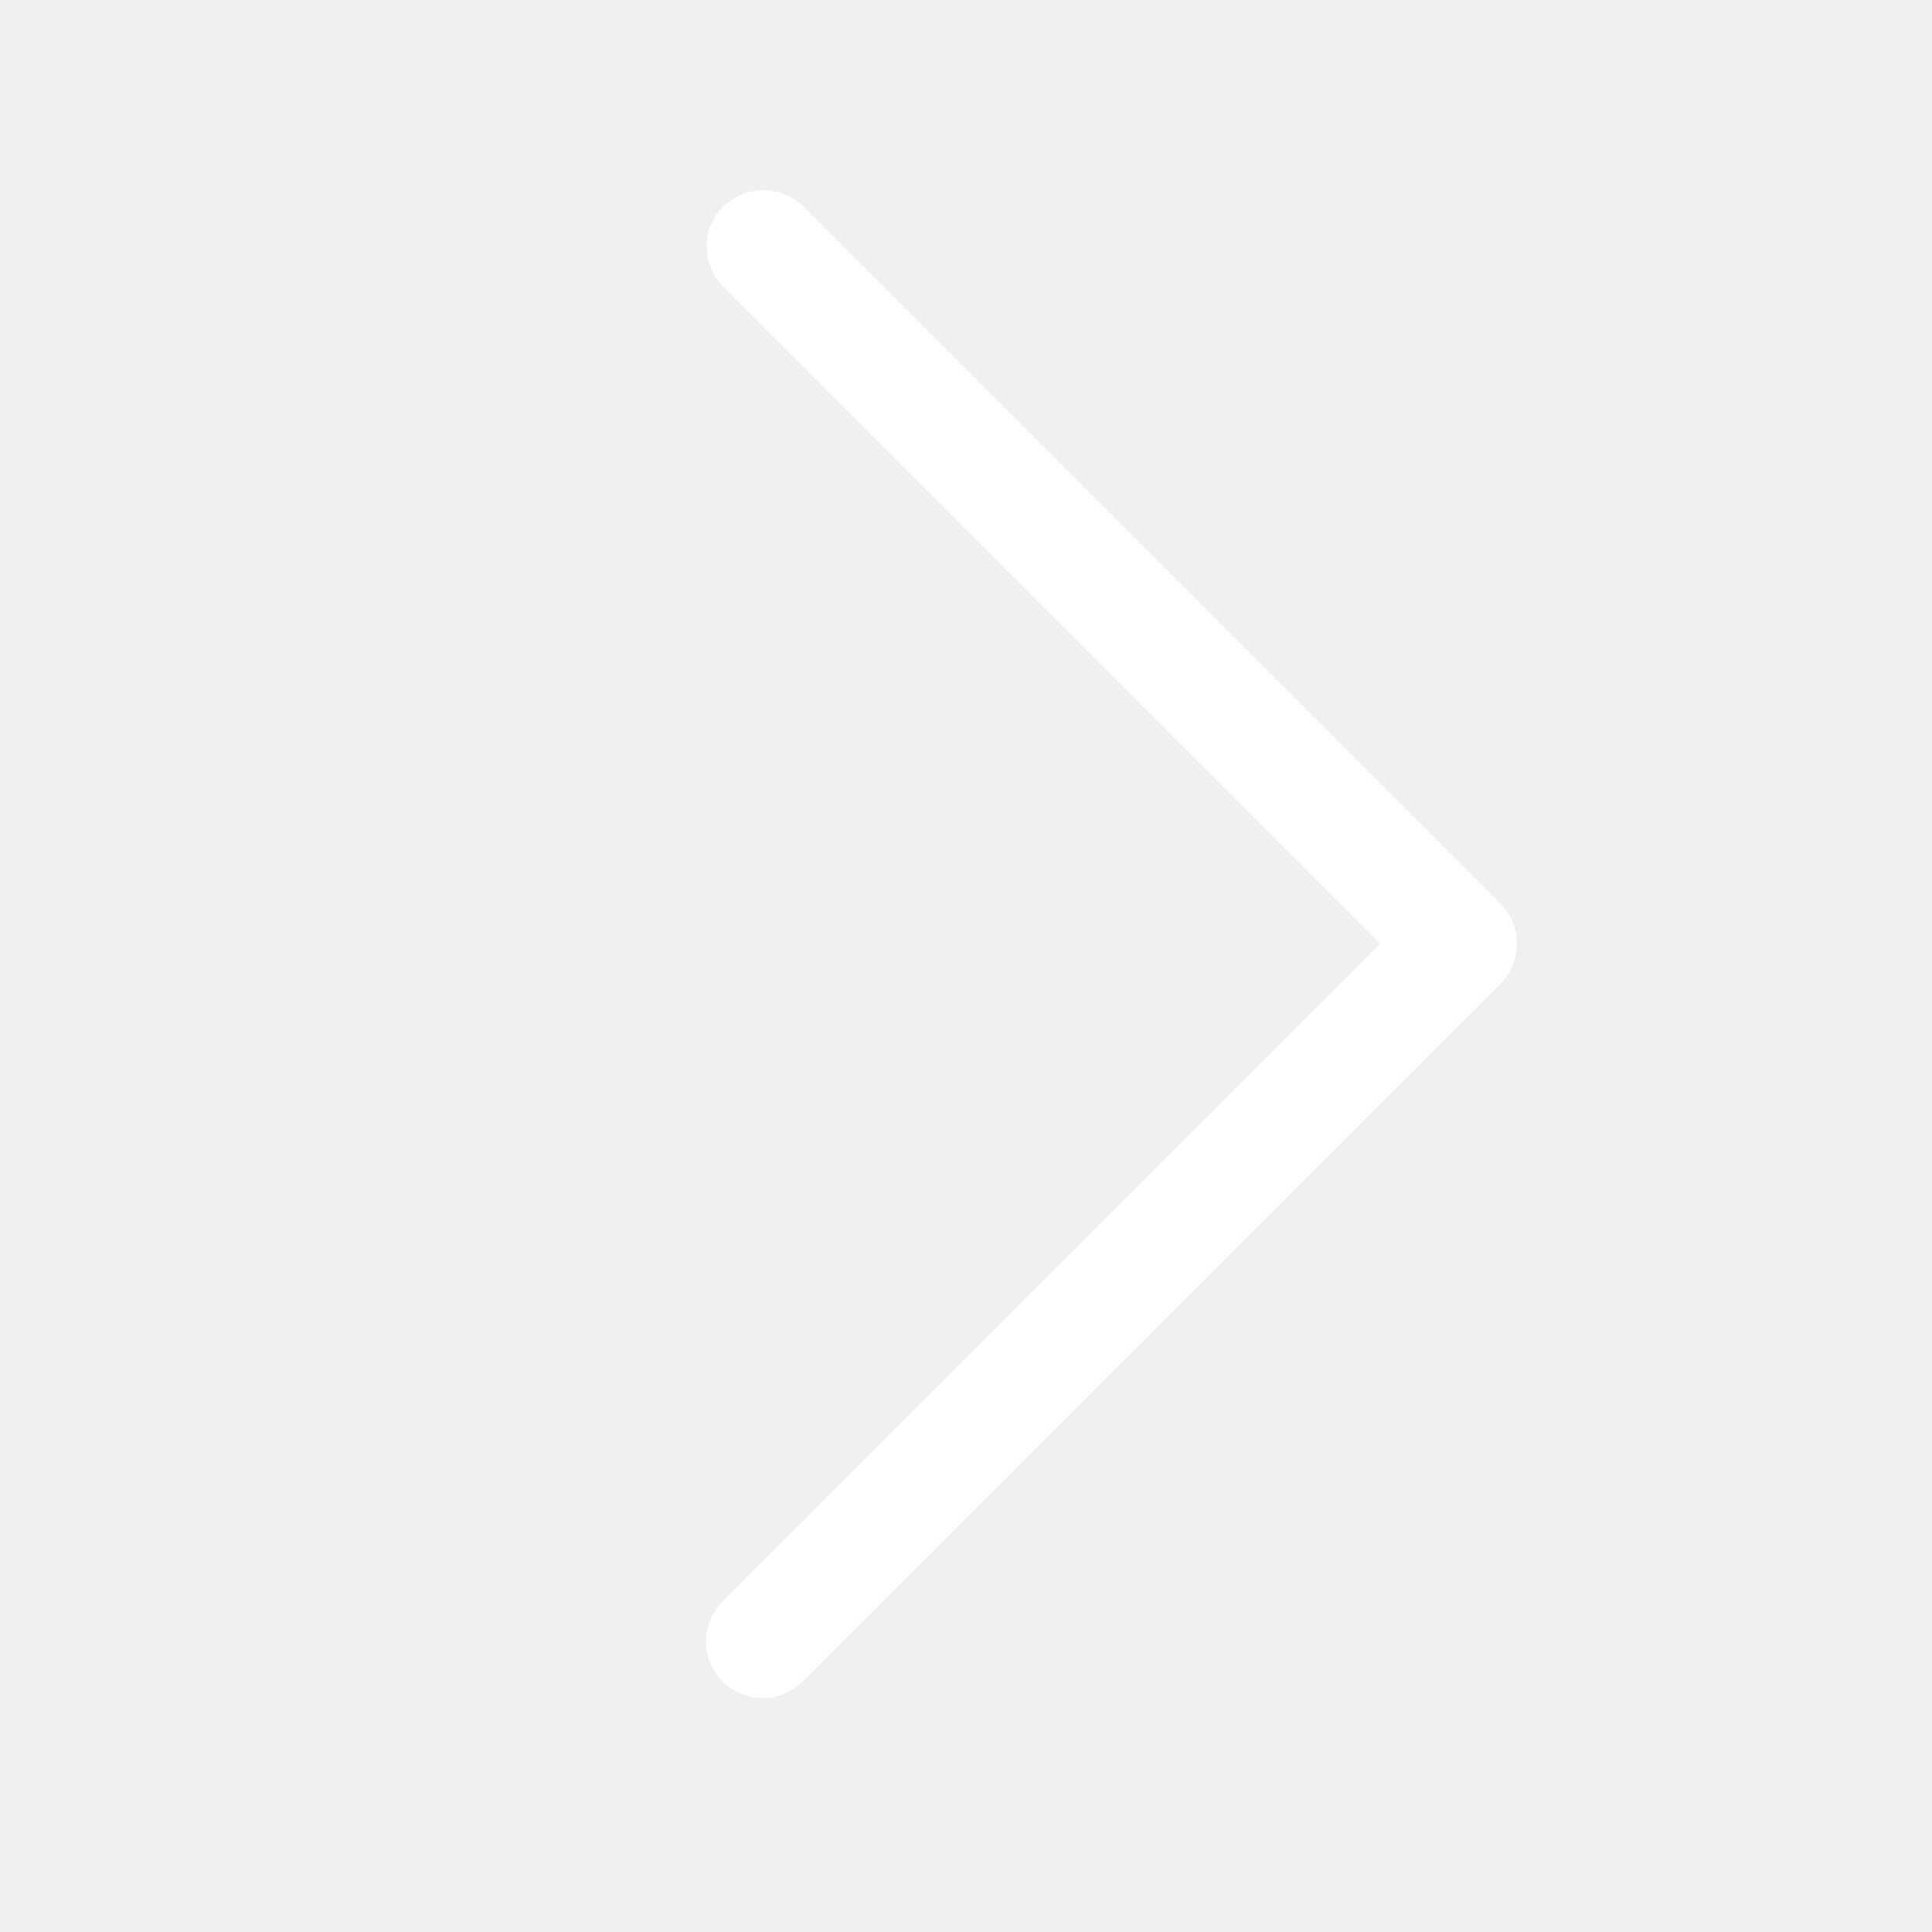
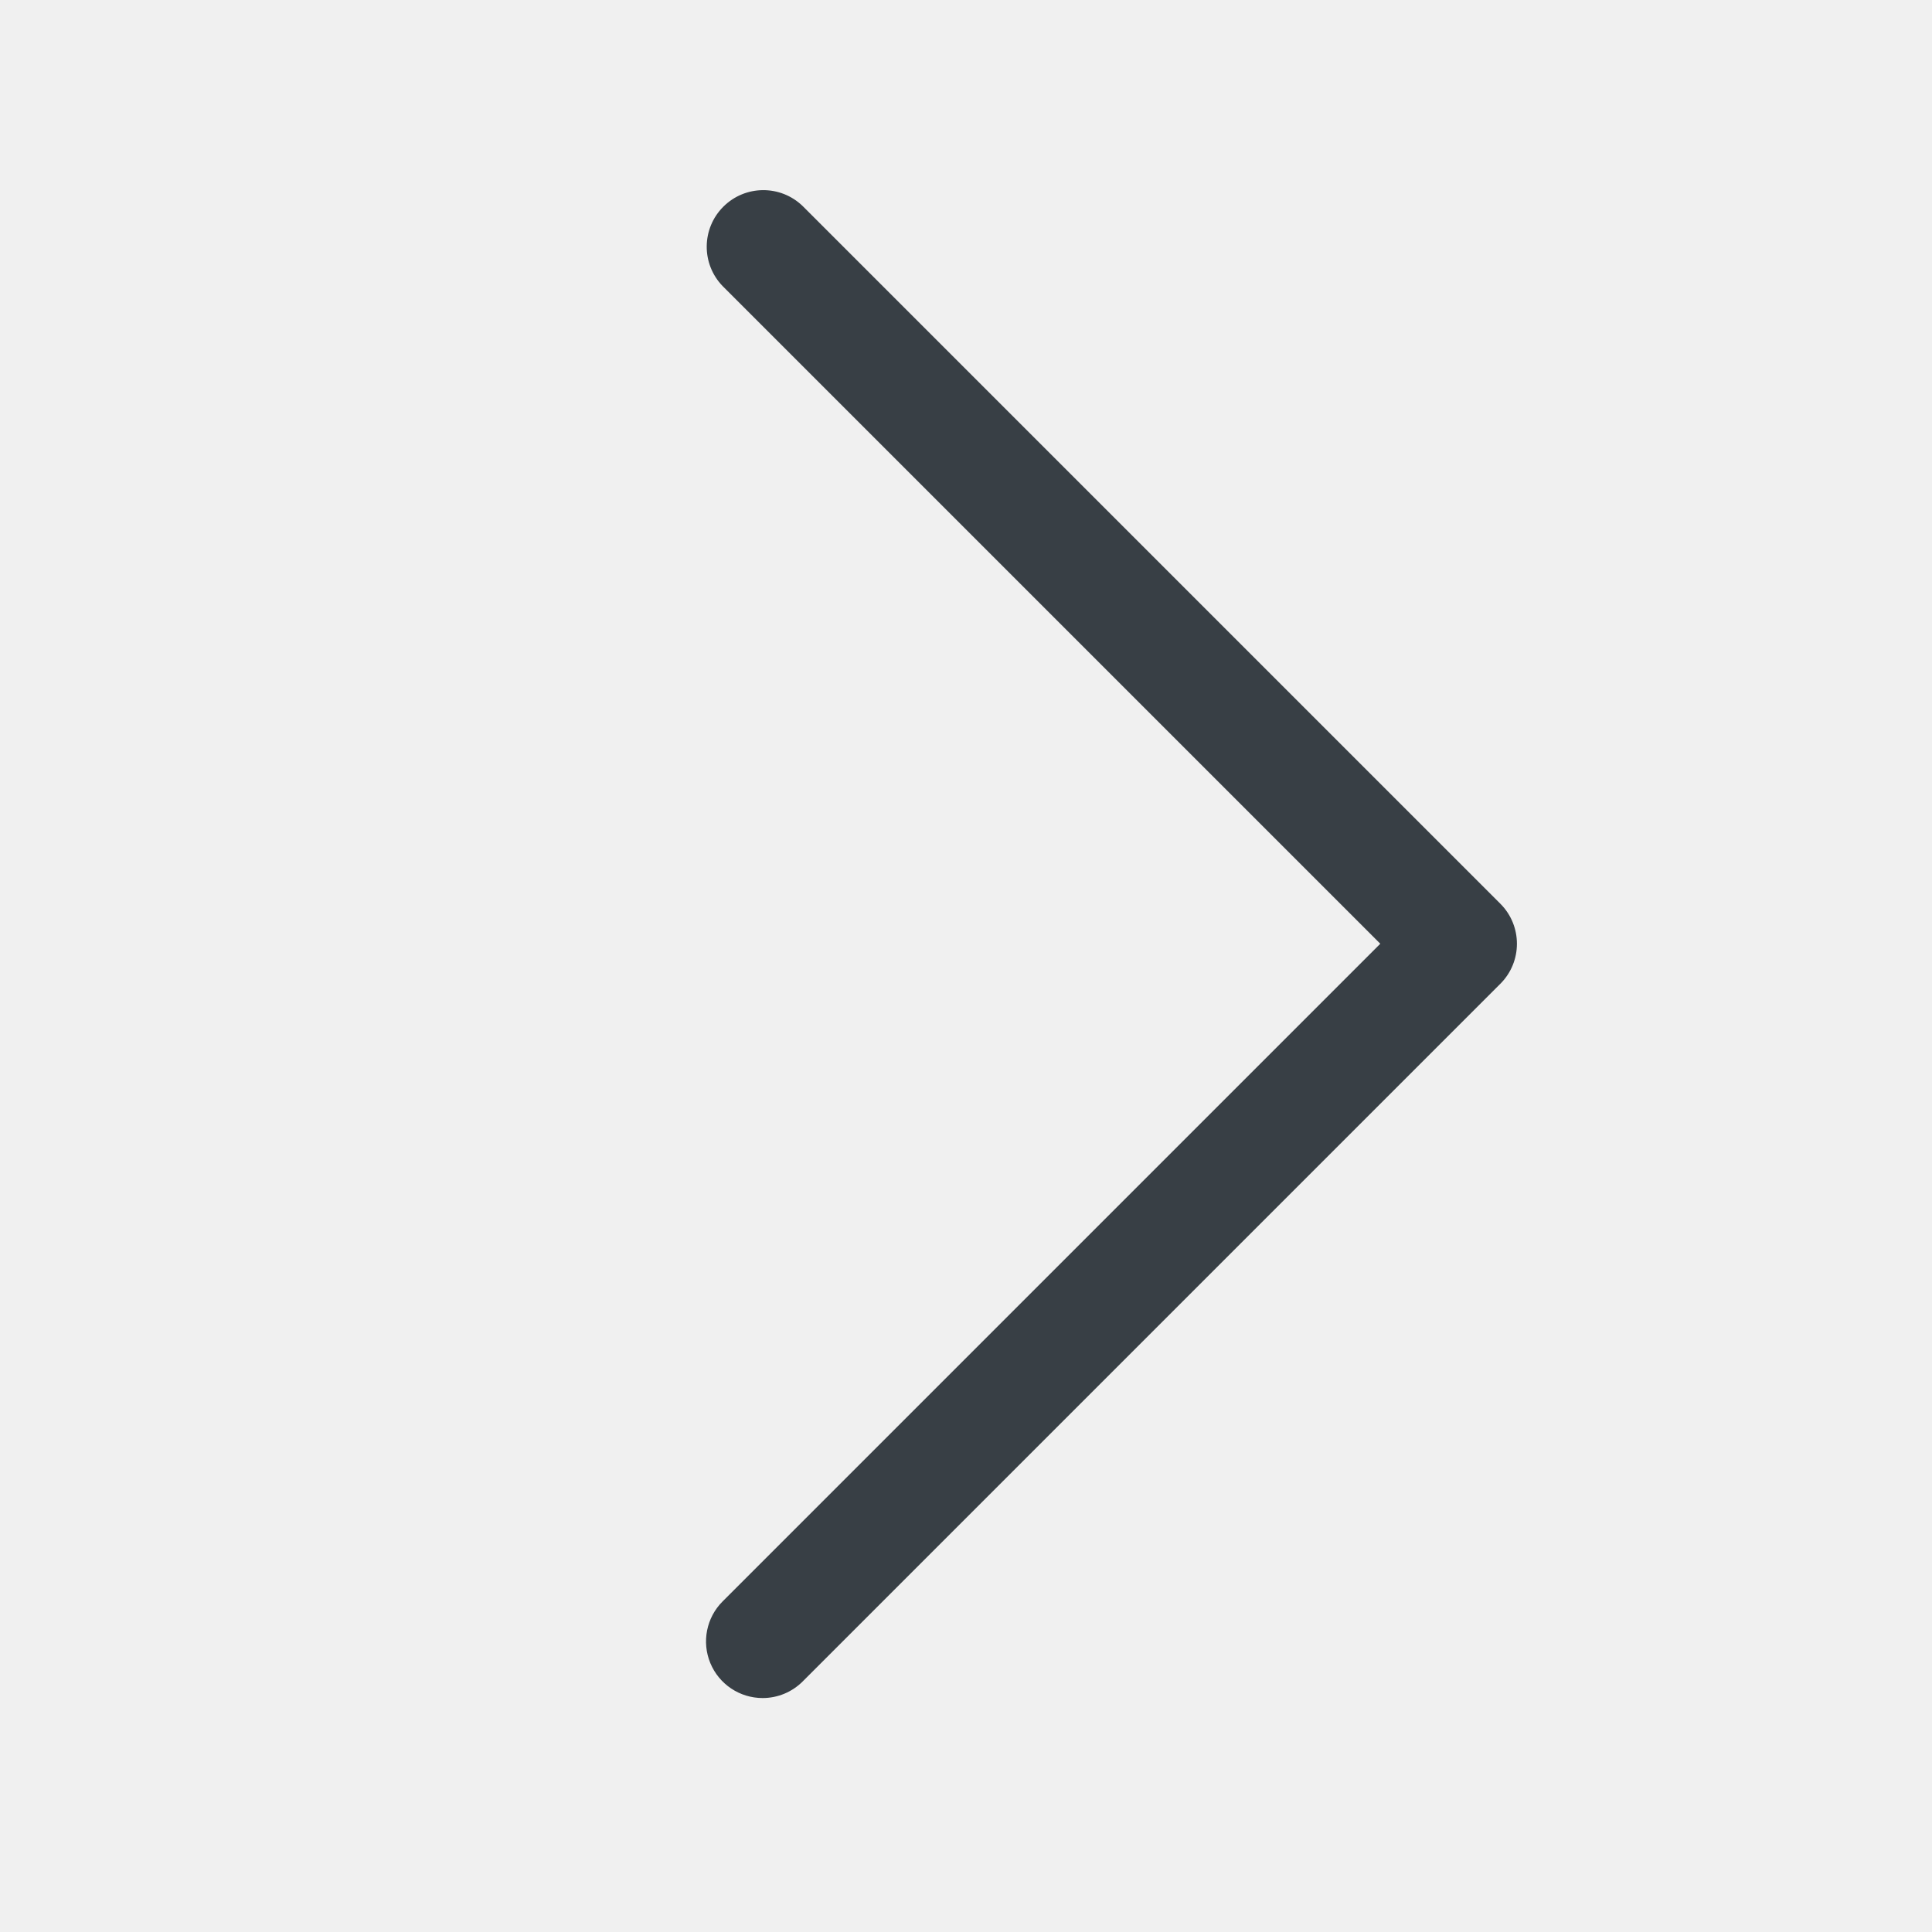
<svg xmlns="http://www.w3.org/2000/svg" viewBox="0 0 512 512">
  <g data-name="1" id="_1">
-     <path style="fill:#fff;" d="M202.1,450a15,15,0,0,1-10.6-25.61L365.79,250.1,191.5,75.81A15,15,0,0,1,212.71,54.6l184.9,184.9a15,15,0,0,1,0,21.21l-184.9,184.9A15,15,0,0,1,202.1,450Z" />
+     <path style="fill: #383f45" d="M202.1,450a15,15,0,0,1-10.6-25.61L365.79,250.1,191.5,75.81A15,15,0,0,1,212.71,54.6l184.9,184.9a15,15,0,0,1,0,21.21l-184.9,184.9A15,15,0,0,1,202.1,450Z" />
  </g>
</svg>
